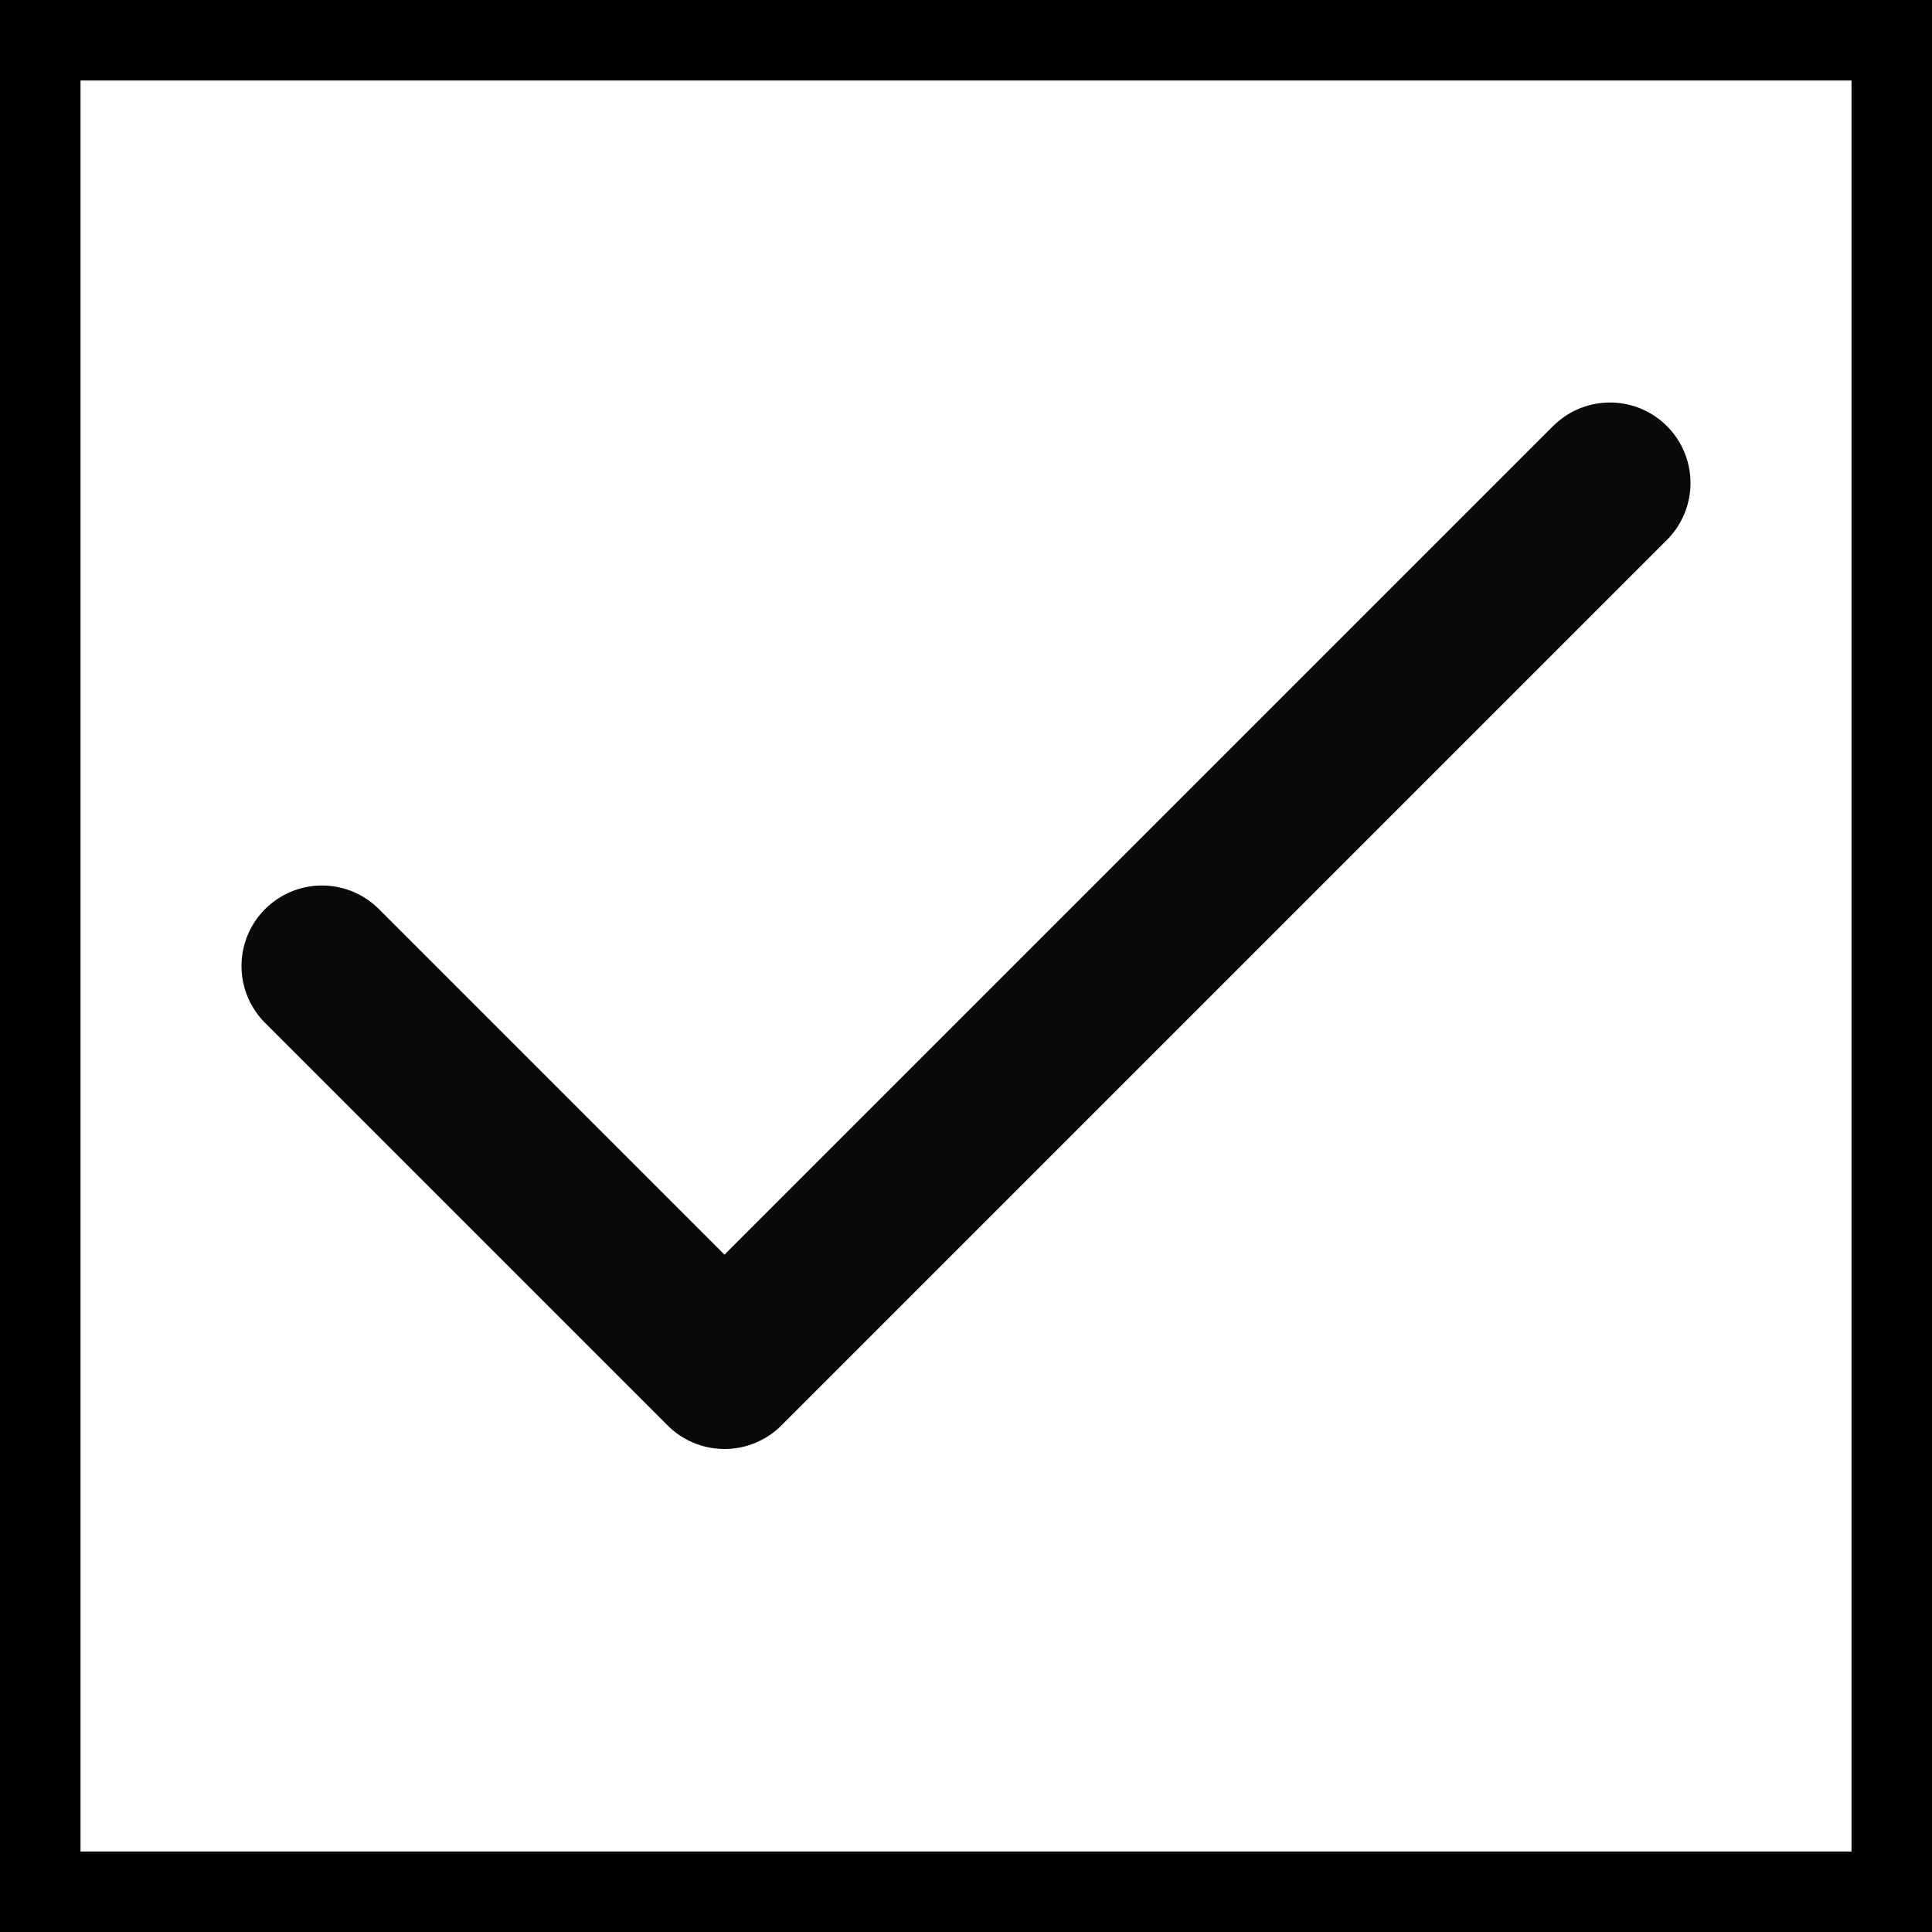
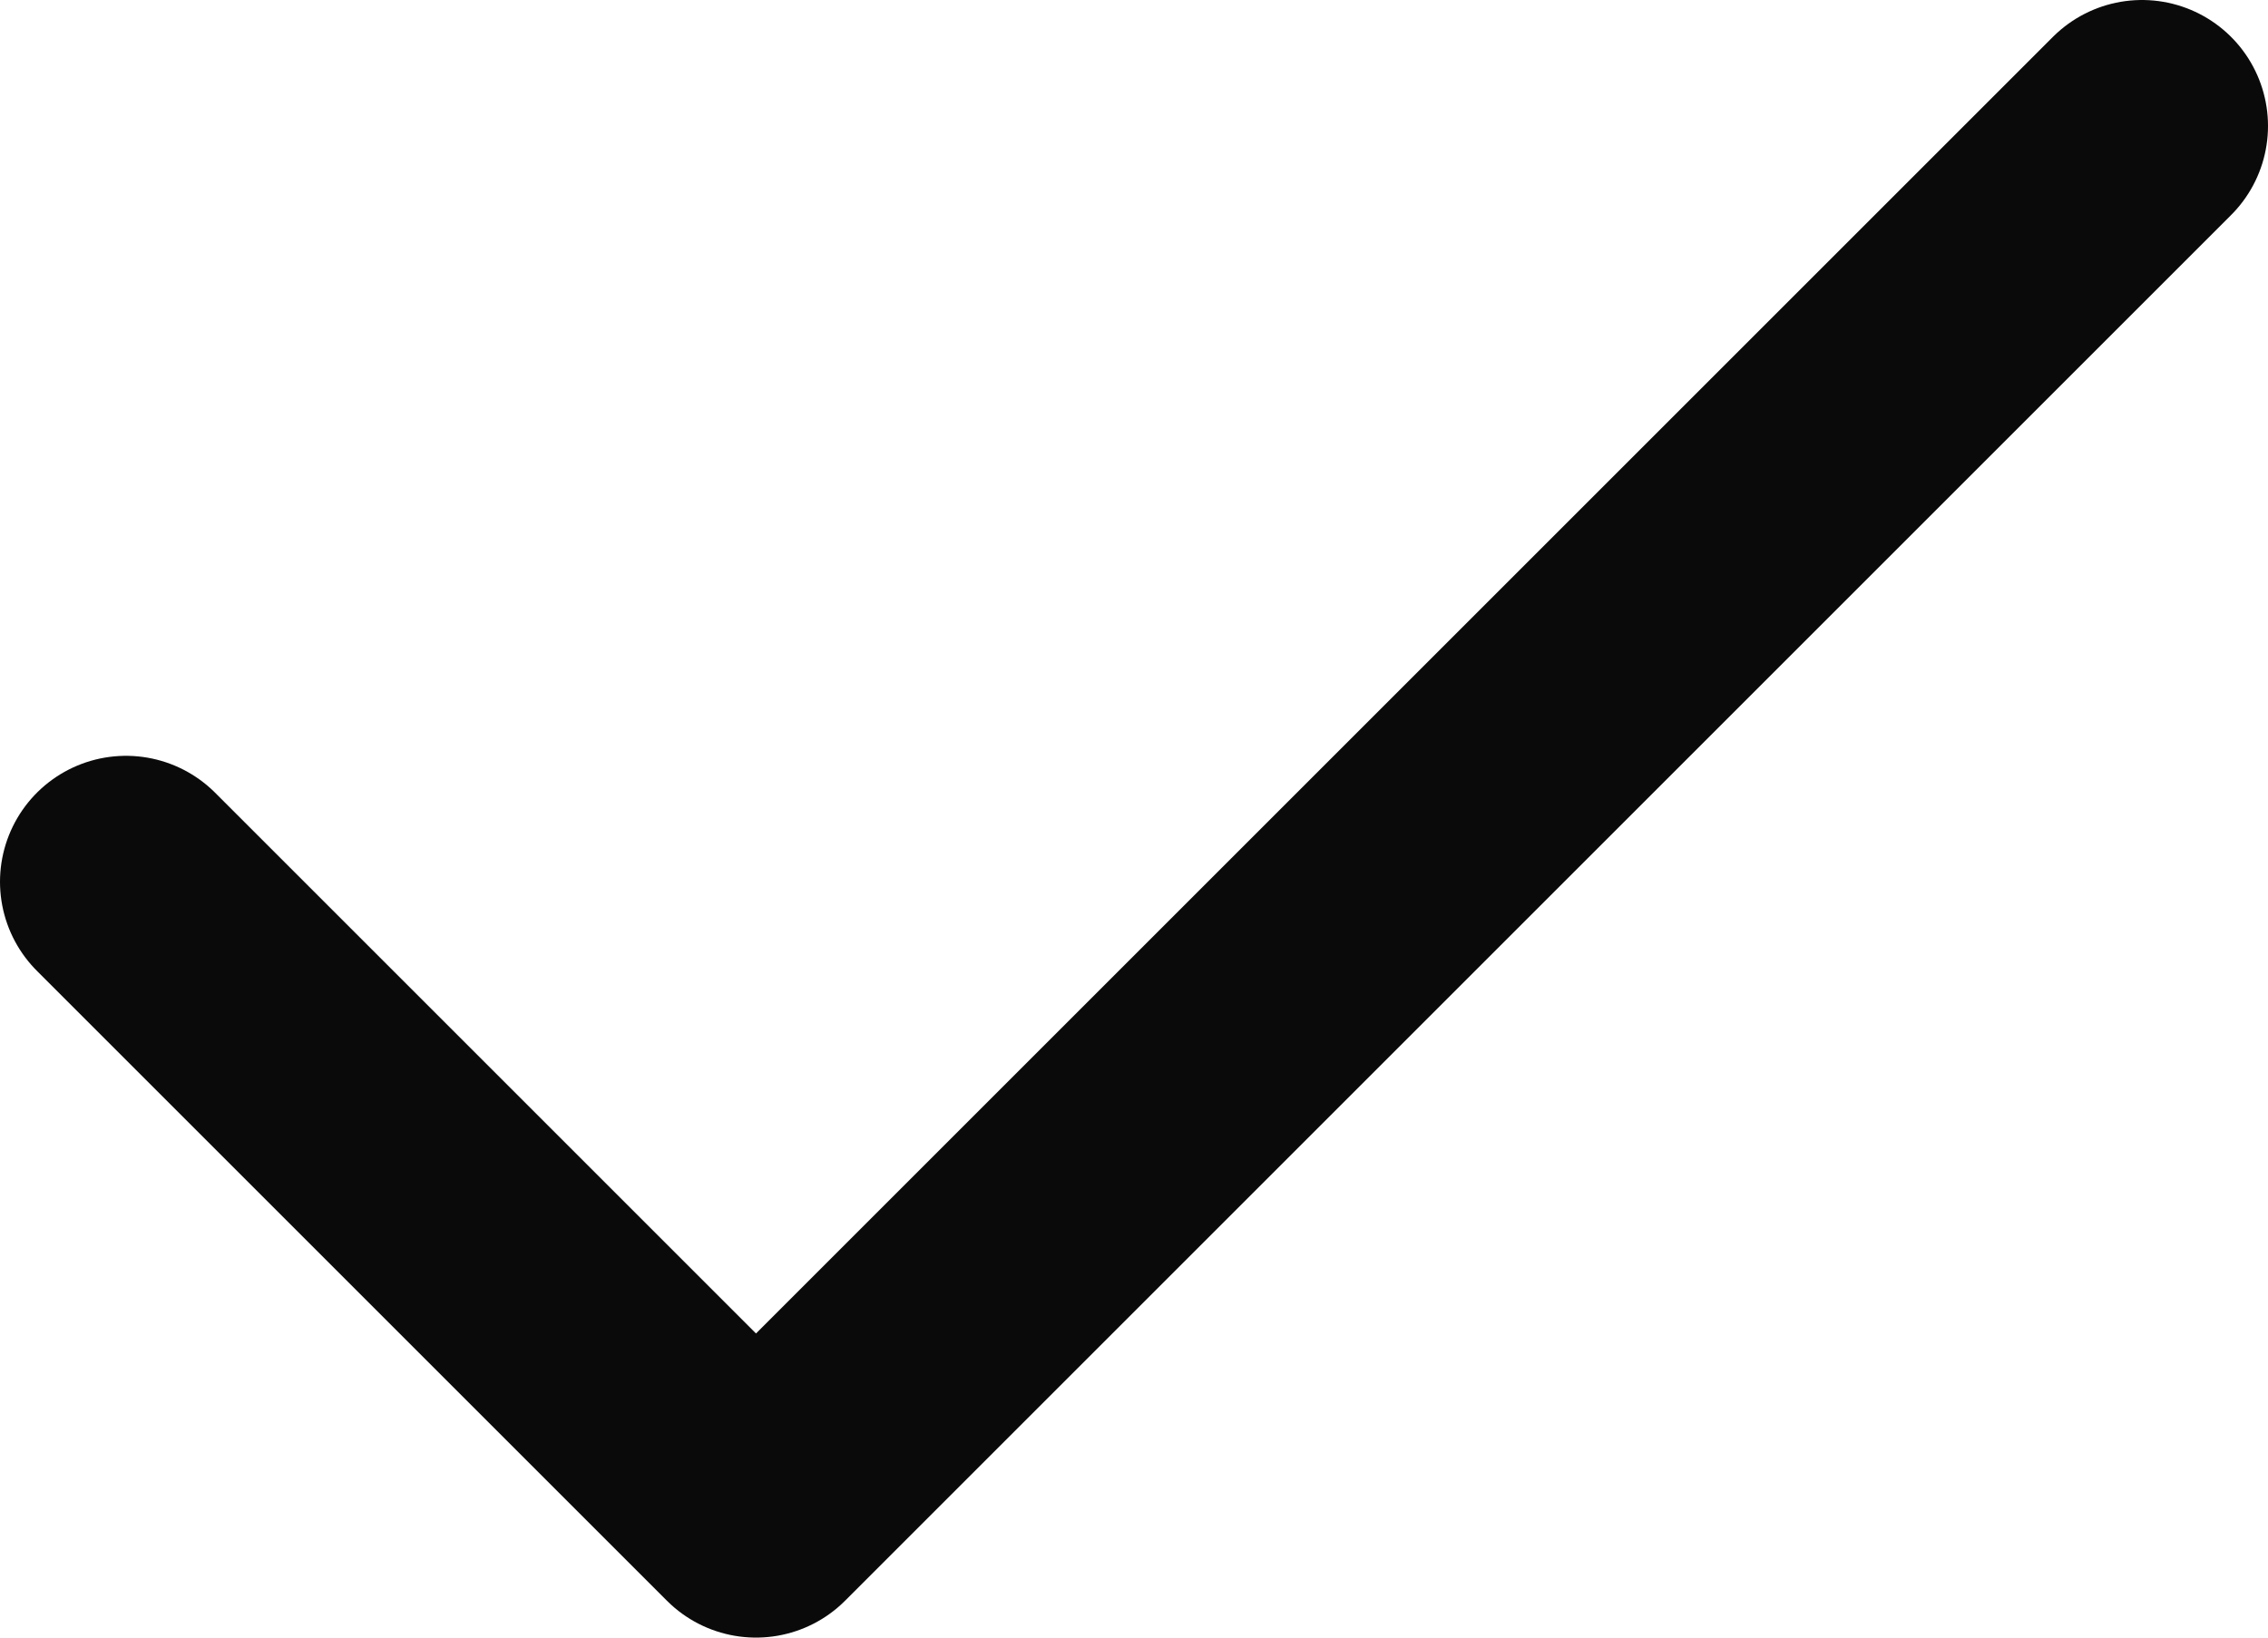
- <svg xmlns="http://www.w3.org/2000/svg" width="24" height="24" viewBox="0 0 24 24" fill="none">
-   <path d="M20 6L9 17L4 12" stroke="#0A0A0B" stroke-width="2" stroke-linecap="round" stroke-linejoin="round" />
-   <path d="M0 0V-1H-1V0H0ZM24 0H25V-1H24V0ZM24 24V25H25V24H24ZM0 24H-1V25H0V24ZM0 1H24V-1H0V1ZM23 0V24H25V0H23ZM24 23H0V25H24V23ZM1 24V0H-1V24H1Z" fill="black" />
+ <svg xmlns="http://www.w3.org/2000/svg" width="18" height="13" viewBox="0 0 18 13" fill="none">
+   <path d="M17 1L6 12L1 7" stroke="#0A0A0B" stroke-width="2" stroke-linecap="round" stroke-linejoin="round" />
</svg>
